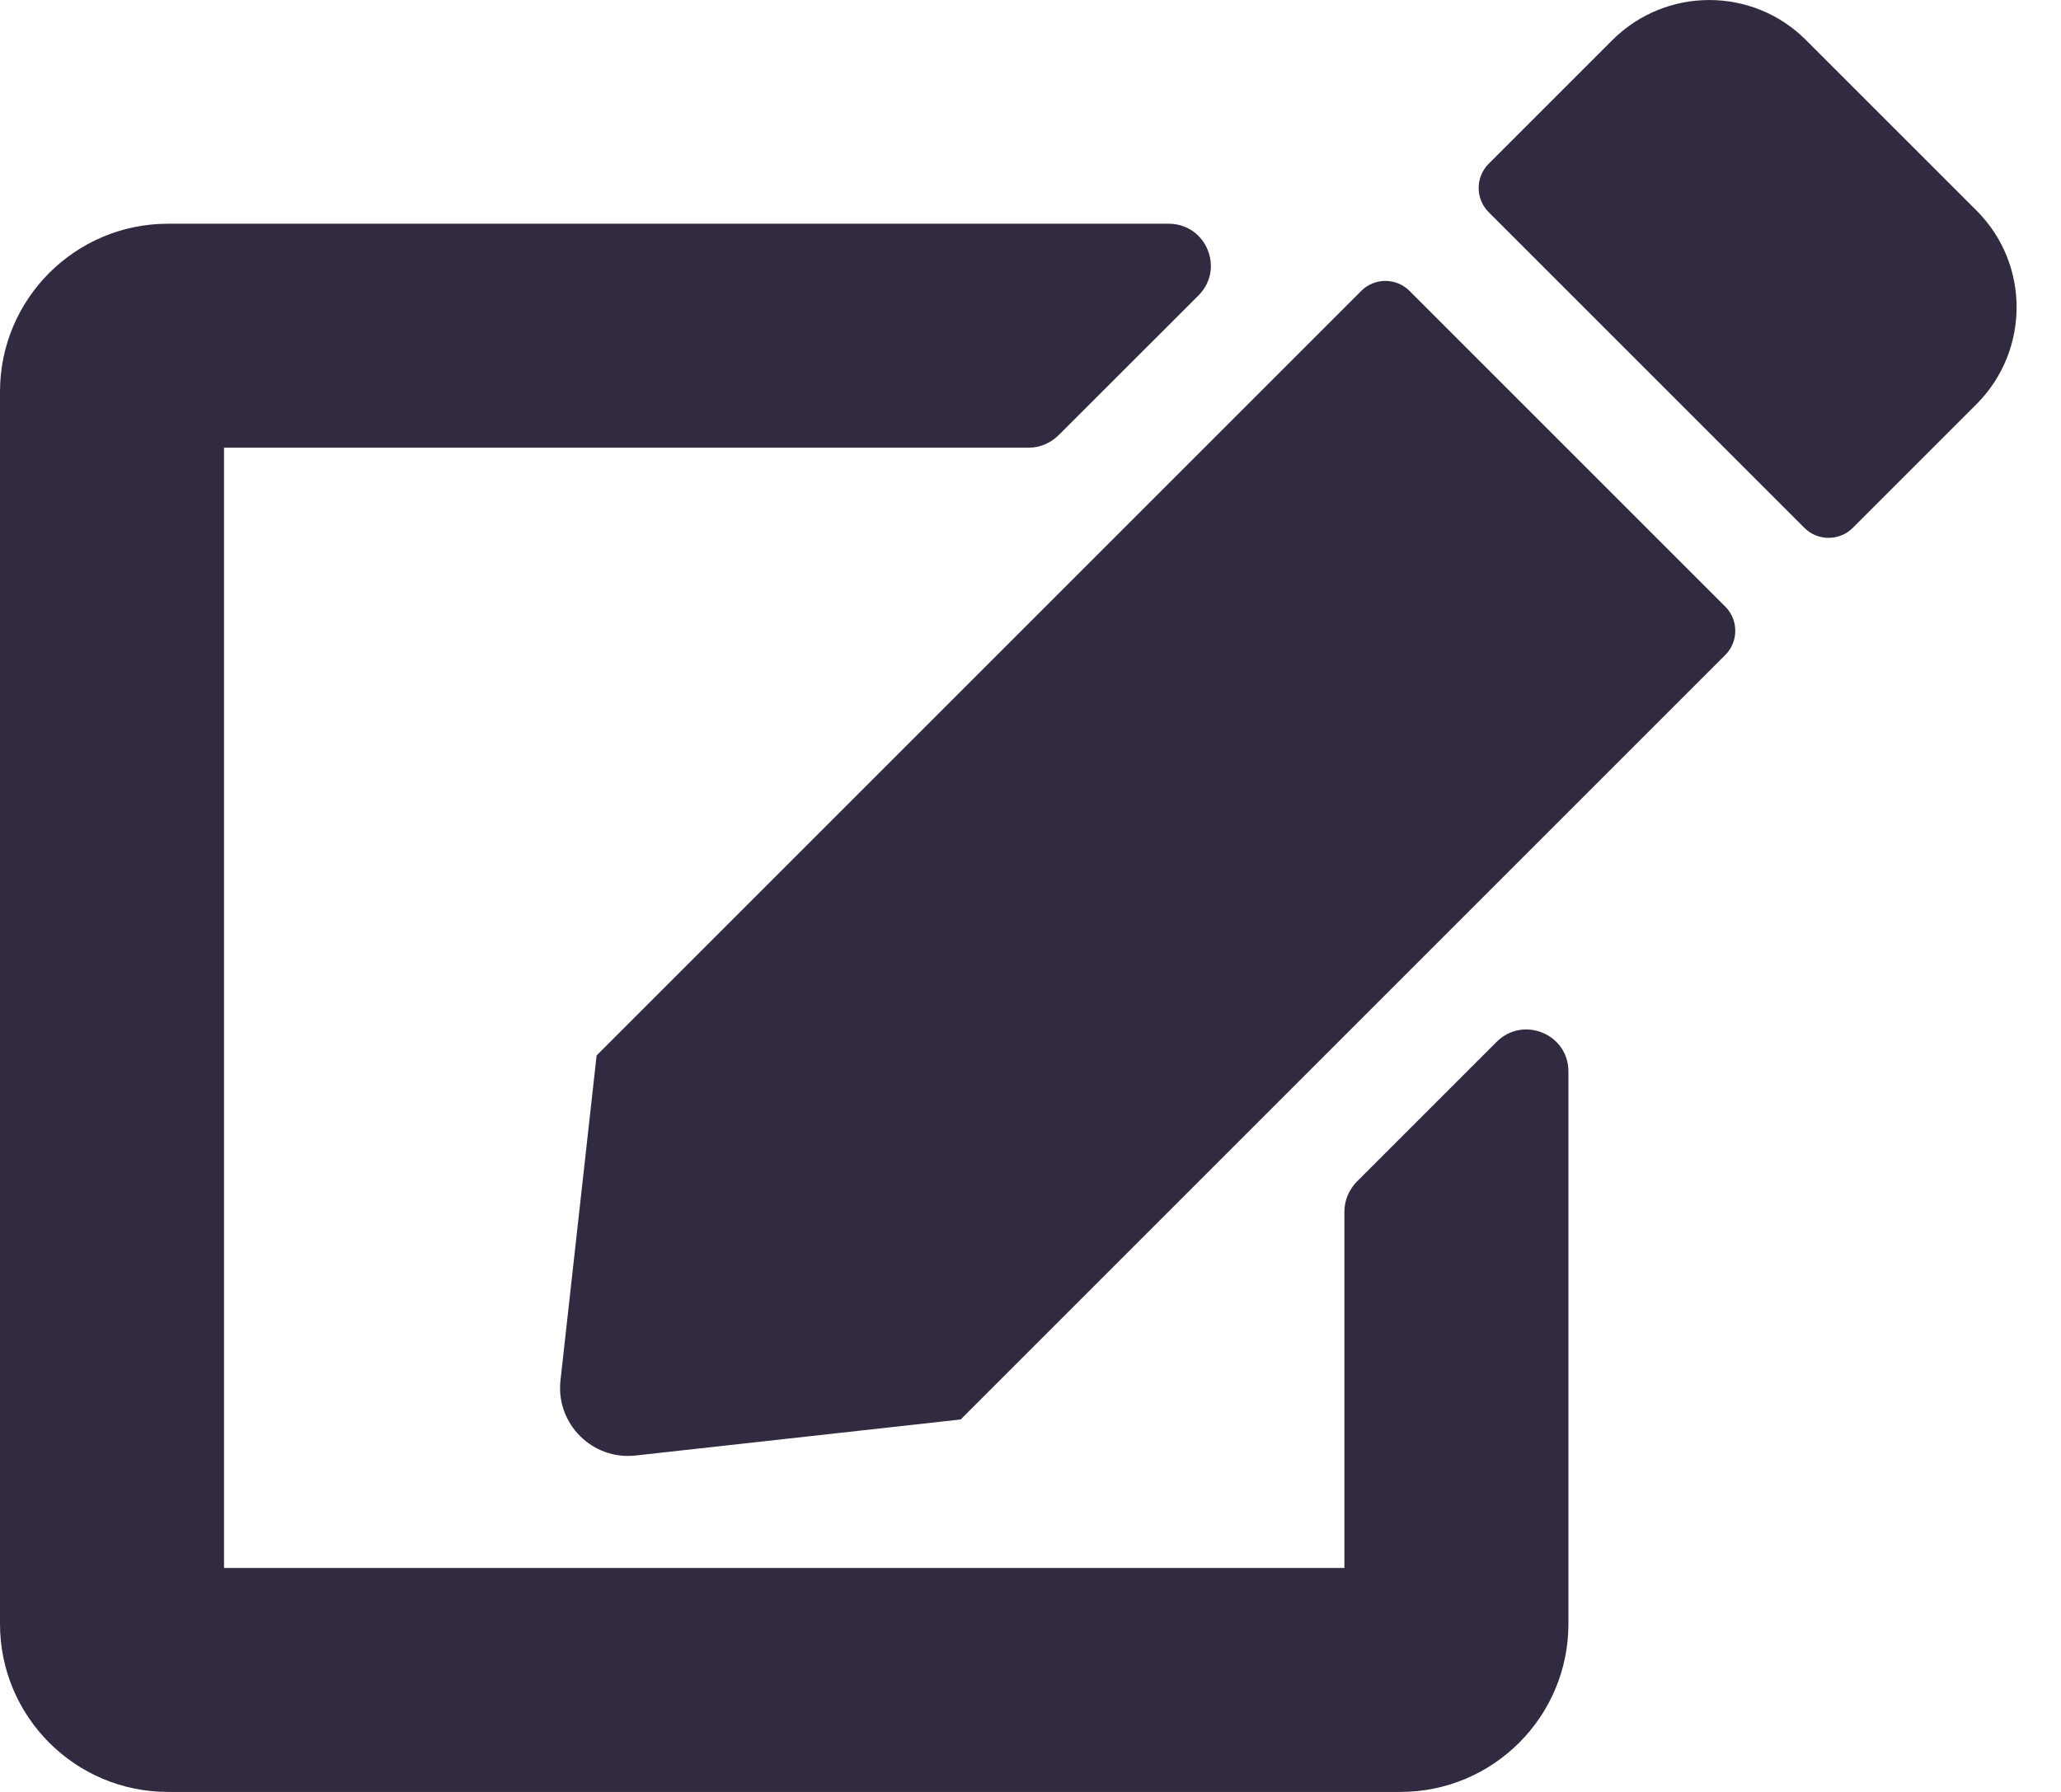
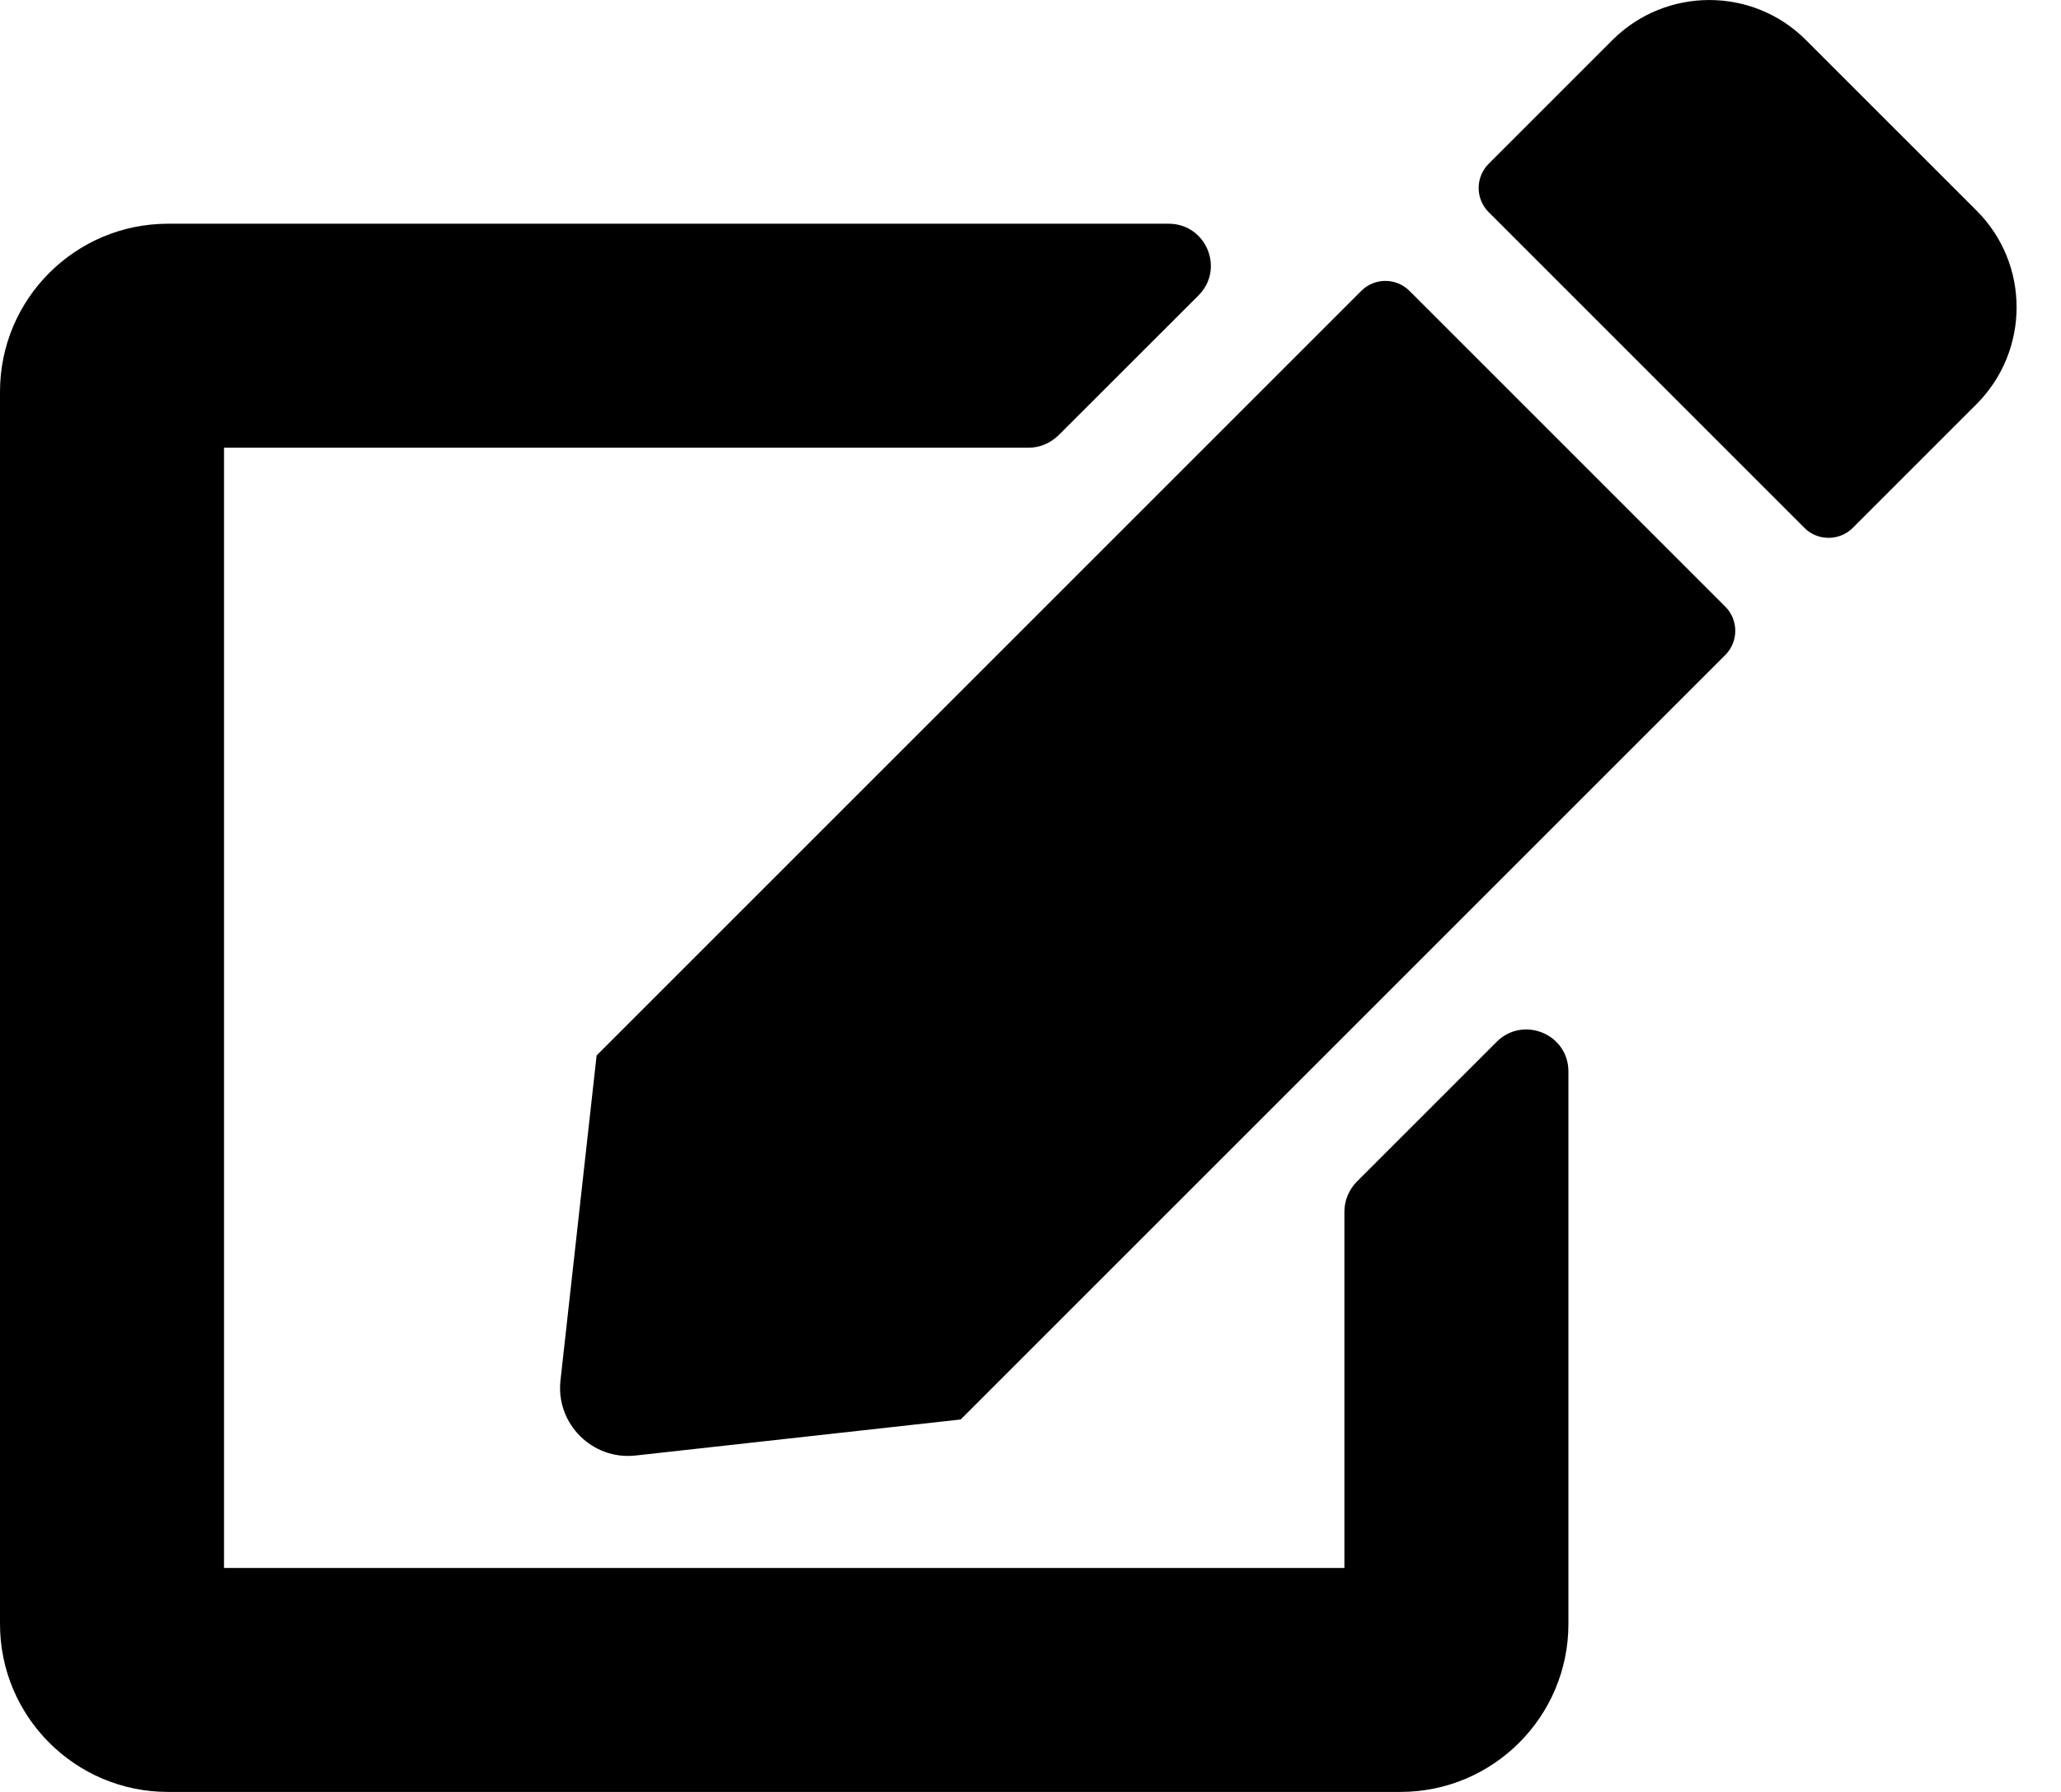
- <svg xmlns="http://www.w3.org/2000/svg" width="23" height="20" viewBox="0 0 23 20" fill="none">
-   <path d="M15.73 3.247L19.254 6.771C19.402 6.919 19.402 7.162 19.254 7.31L10.721 15.843L7.095 16.245C6.611 16.3 6.2 15.89 6.255 15.405L6.658 11.78L15.191 3.247C15.339 3.098 15.581 3.098 15.73 3.247ZM22.059 2.352L20.152 0.445C19.558 -0.148 18.593 -0.148 17.996 0.445L16.613 1.828C16.464 1.977 16.464 2.219 16.613 2.368L20.137 5.892C20.285 6.04 20.527 6.04 20.676 5.892L22.059 4.509C22.653 3.911 22.653 2.946 22.059 2.352ZM15.003 13.522V17.5H2.5V4.997H11.479C11.604 4.997 11.721 4.946 11.811 4.86L13.374 3.298C13.671 3.001 13.46 2.497 13.042 2.497H1.875C0.84 2.497 0 3.337 0 4.372V18.125C0 19.16 0.84 20 1.875 20H15.628C16.663 20 17.503 19.16 17.503 18.125V11.959C17.503 11.541 16.999 11.334 16.703 11.627L15.14 13.19C15.054 13.28 15.003 13.397 15.003 13.522Z" fill="#312A41" />
+ <svg xmlns="http://www.w3.org/2000/svg" width="23" height="20" viewBox="0 0 23 20" fill="currentColor">
+   <path d="M15.73 3.247L19.254 6.771C19.402 6.919 19.402 7.162 19.254 7.31L10.721 15.843L7.095 16.245C6.611 16.3 6.2 15.89 6.255 15.405L6.658 11.78L15.191 3.247C15.339 3.098 15.581 3.098 15.73 3.247ZM22.059 2.352L20.152 0.445C19.558 -0.148 18.593 -0.148 17.996 0.445L16.613 1.828C16.464 1.977 16.464 2.219 16.613 2.368L20.137 5.892C20.285 6.04 20.527 6.04 20.676 5.892L22.059 4.509C22.653 3.911 22.653 2.946 22.059 2.352ZM15.003 13.522V17.5H2.5V4.997H11.479C11.604 4.997 11.721 4.946 11.811 4.86L13.374 3.298C13.671 3.001 13.46 2.497 13.042 2.497H1.875C0.84 2.497 0 3.337 0 4.372V18.125C0 19.16 0.84 20 1.875 20H15.628C16.663 20 17.503 19.16 17.503 18.125V11.959C17.503 11.541 16.999 11.334 16.703 11.627L15.14 13.19C15.054 13.28 15.003 13.397 15.003 13.522Z" />
</svg>
